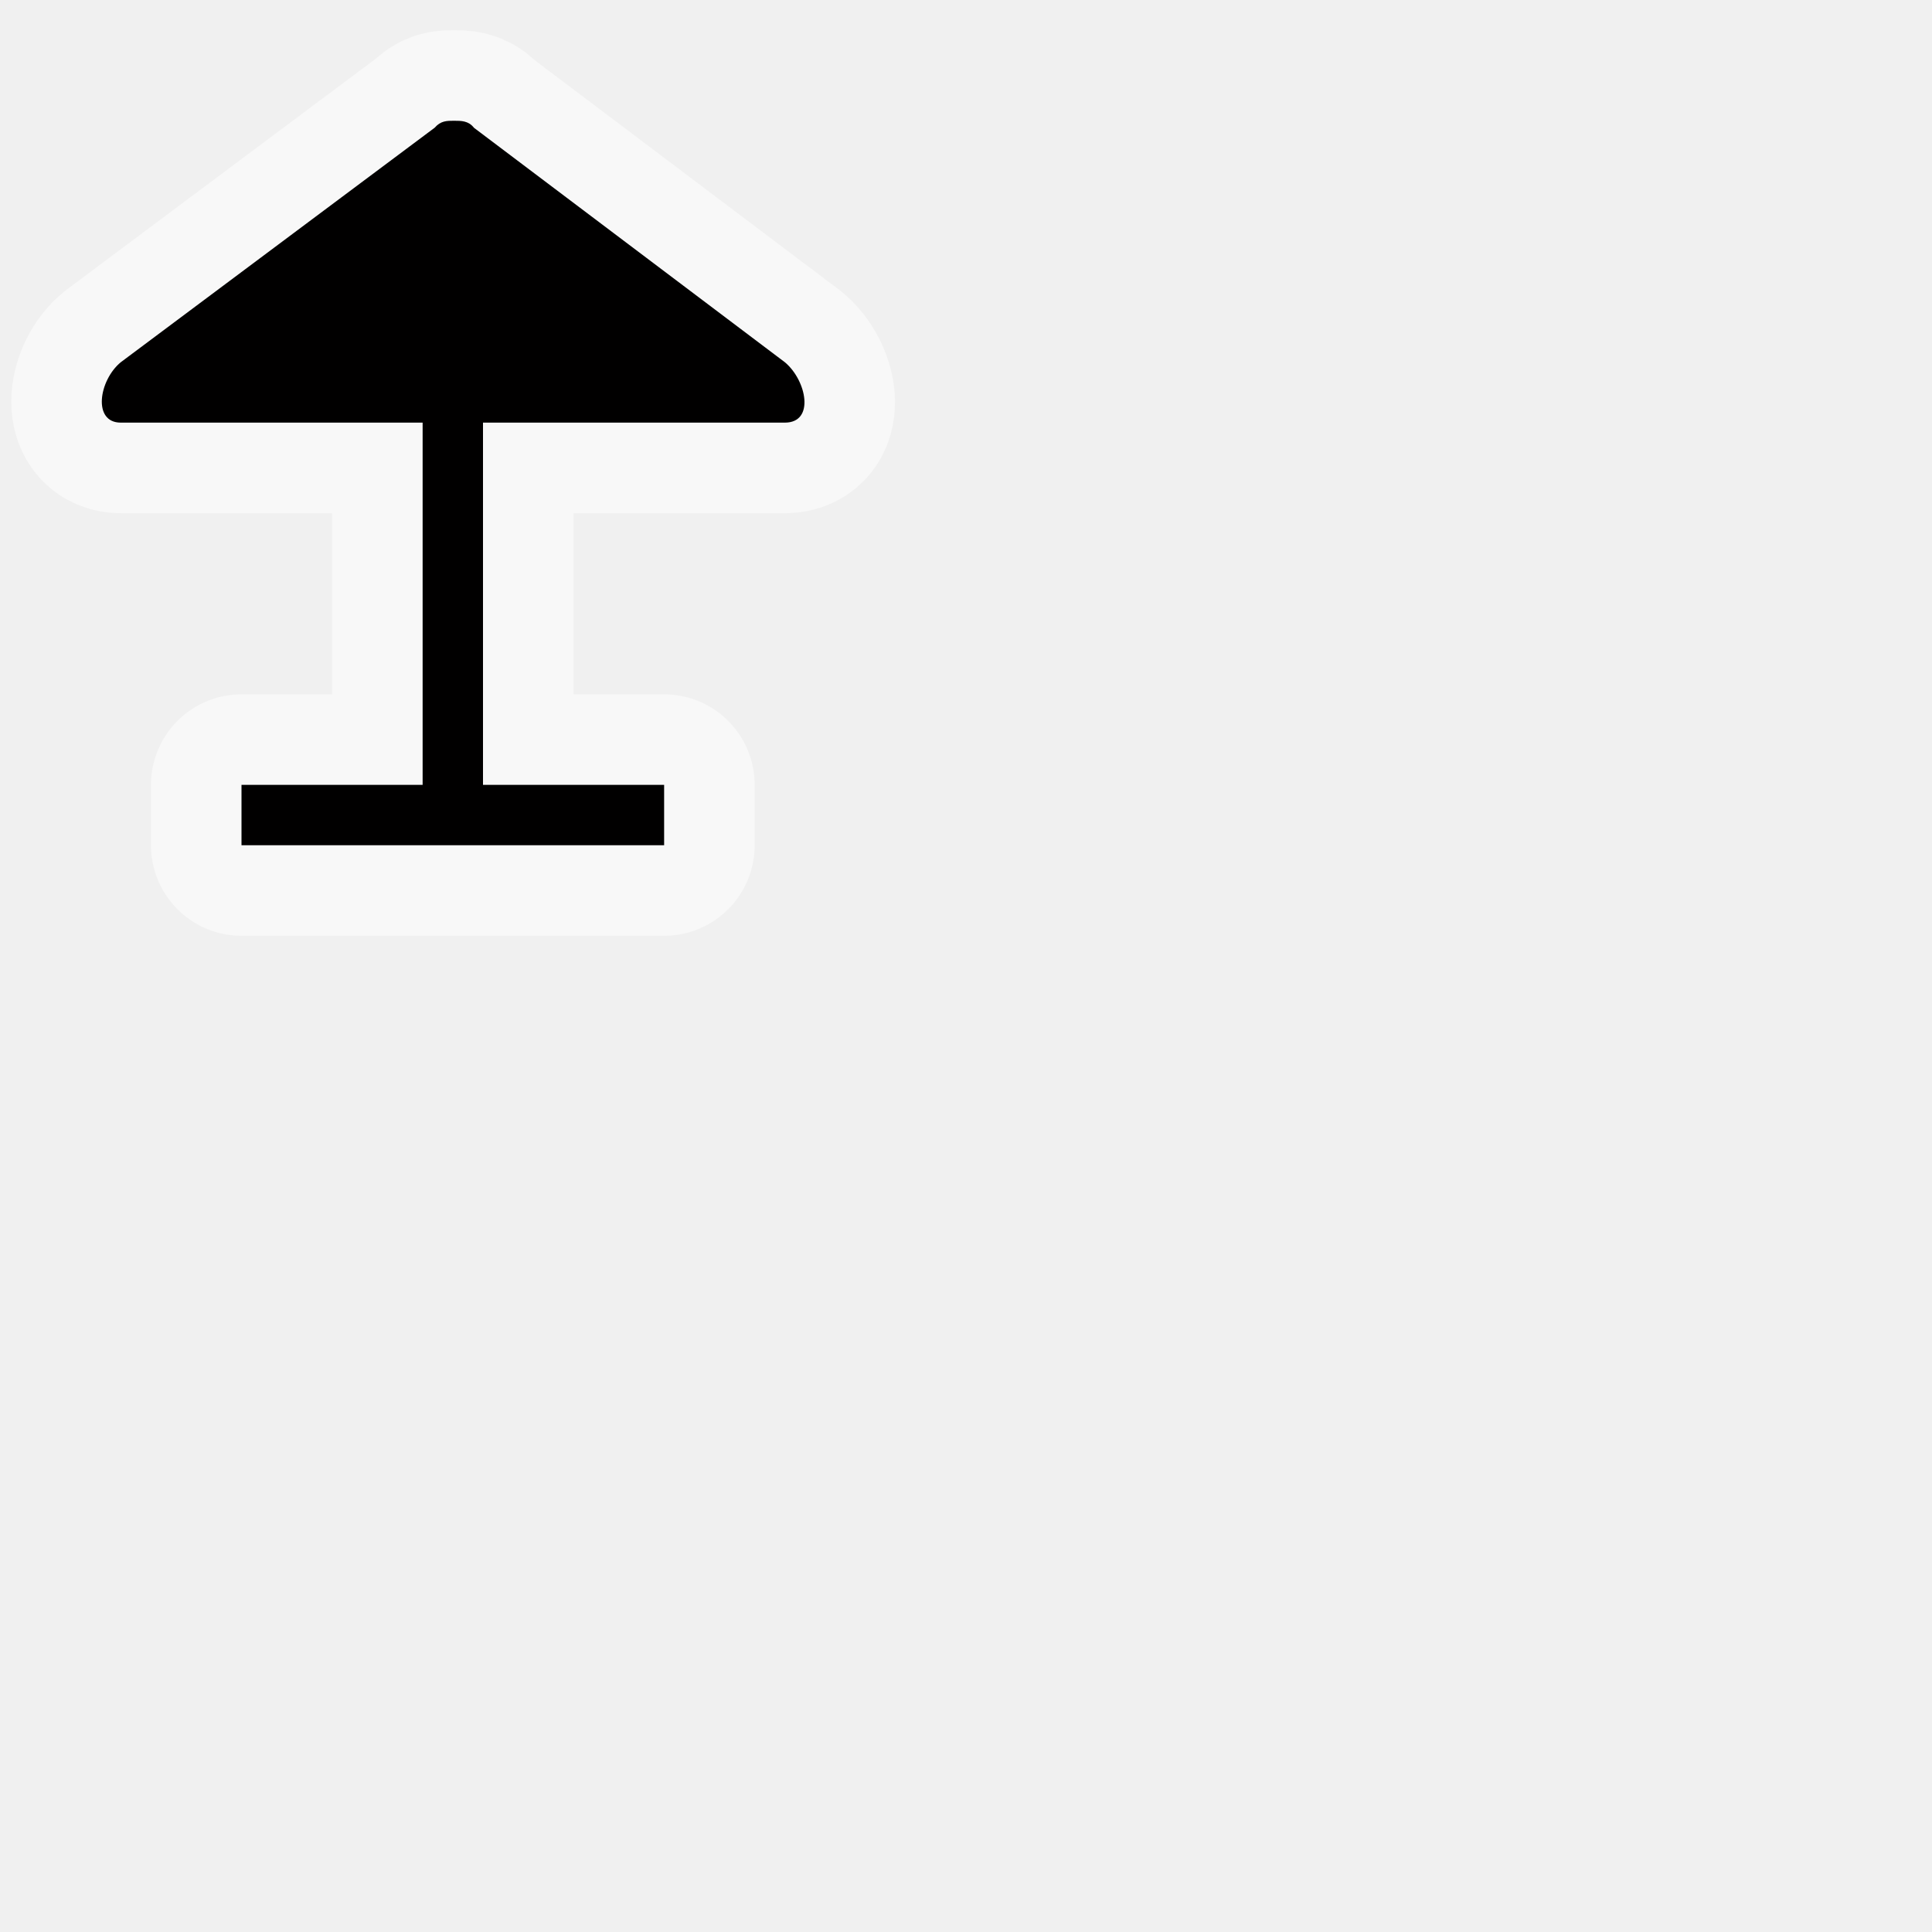
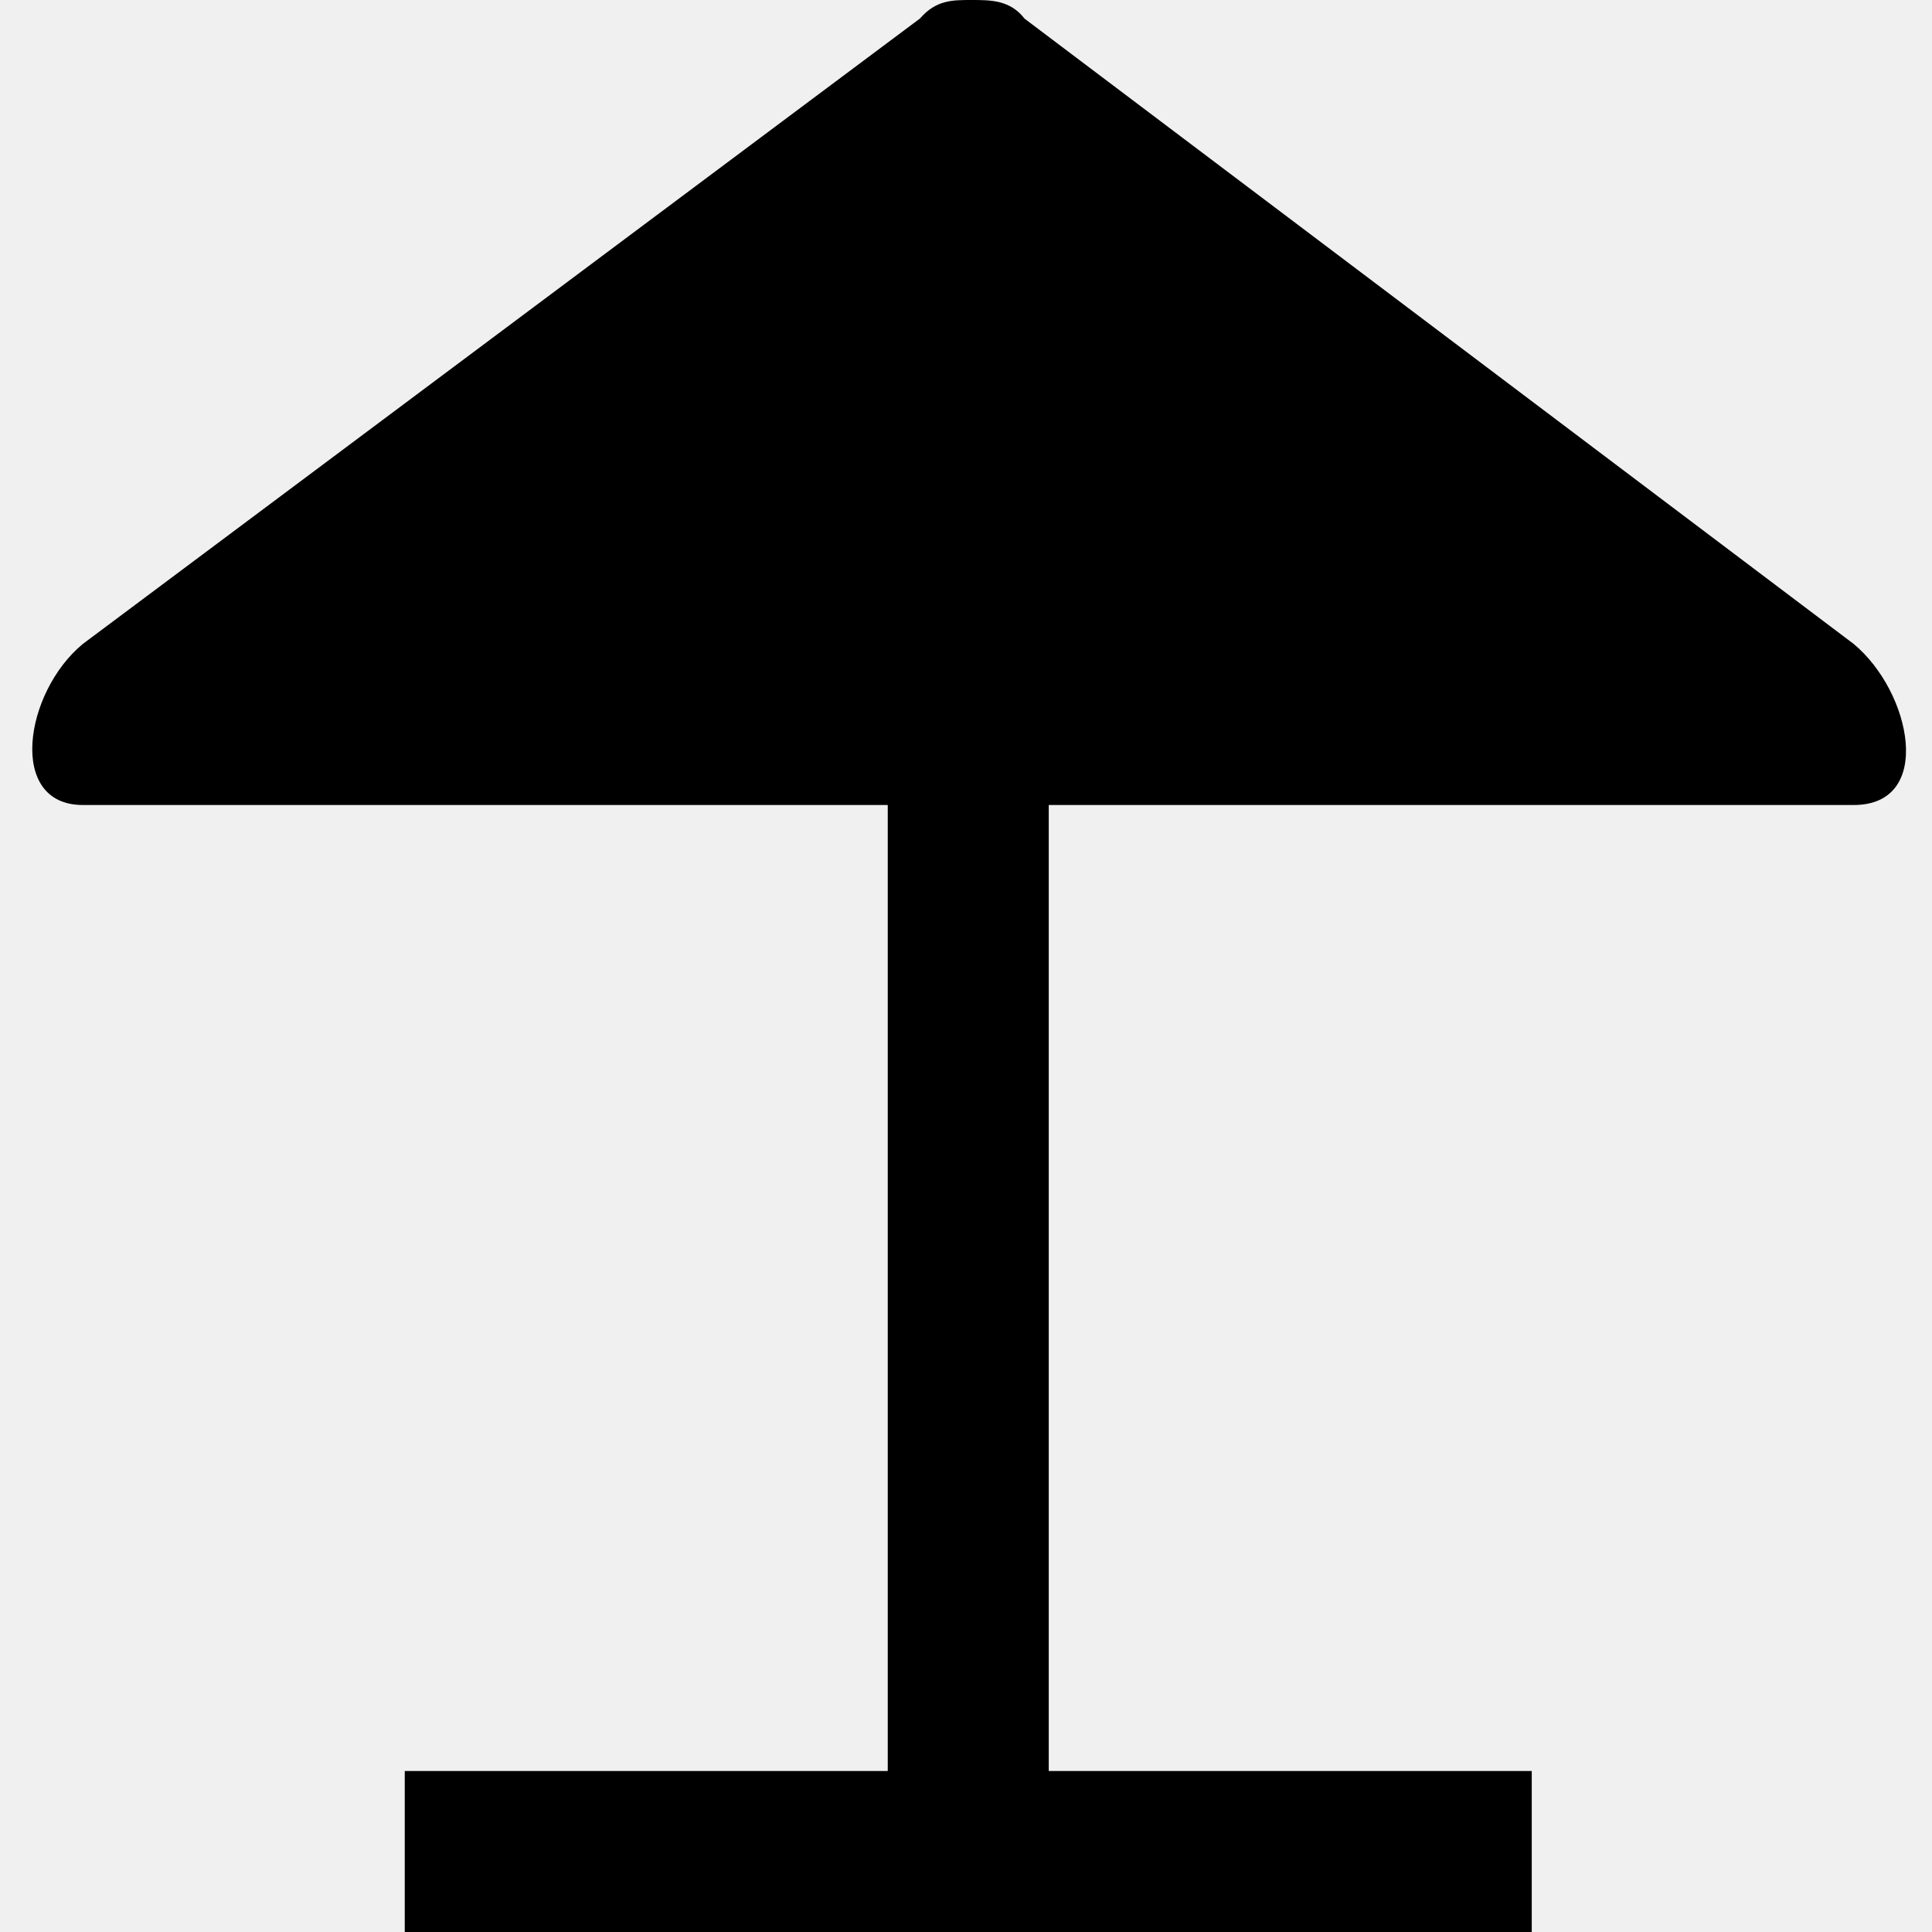
- <svg xmlns="http://www.w3.org/2000/svg" width="32" height="32" version="1.0">
-   <defs>
+ <svg xmlns="http://www.w3.org/2000/svg" width="12" height="12" version="1.0" id="svg603" viewBox="-0.2 0 12 12">
+   <defs id="defs597">
    <linearGradient id="a">
-       <stop offset="0" stop-color="#010000" />
-       <stop offset="1" stop-color="#010000" stop-opacity="0" />
+       <stop offset="0" stop-color="#010000" id="stop592" />
+       <stop offset="1" stop-color="#010000" stop-opacity="0" id="stop594" />
    </linearGradient>
  </defs>
-   <path d="M7.52 2c-.12 0-.22 0-.32.115L2 6c-.363.3-.47 1 0 1h5v6H4v1h7v-1H8V7h5c.5 0 .36-.7 0-1L7.85 2.116C7.76 2 7.64 2 7.52 2z" fill="none" stroke="#fff" stroke-opacity=".5" stroke-width="3" stroke-linejoin="round" stroke-linecap="round" />
-   <path d="M7.52 2c-.12 0-.22 0-.32.115L2 6c-.363.3-.47 1 0 1h5v6H4v1h7v-1H8V7h5c.5 0 .36-.7 0-1L7.85 2.116C7.76 2 7.64 2 7.52 2z" fill="#010000" />
+   <path d="M 5.834,0 C 5.714,0 5.614,0 5.514,0.115 L 0.314,4 C -0.049,4.3 -0.156,5 0.314,5 H 5.314 V 11 H 2.314 V 12 H 9.314 V 11 H 6.314 V 5 H 11.314 C 11.814,5 11.674,4.3 11.314,4 L 6.164,0.116 C 6.074,0 5.954,0 5.834,0 Z" fill="#010000" id="path601" />
</svg>
